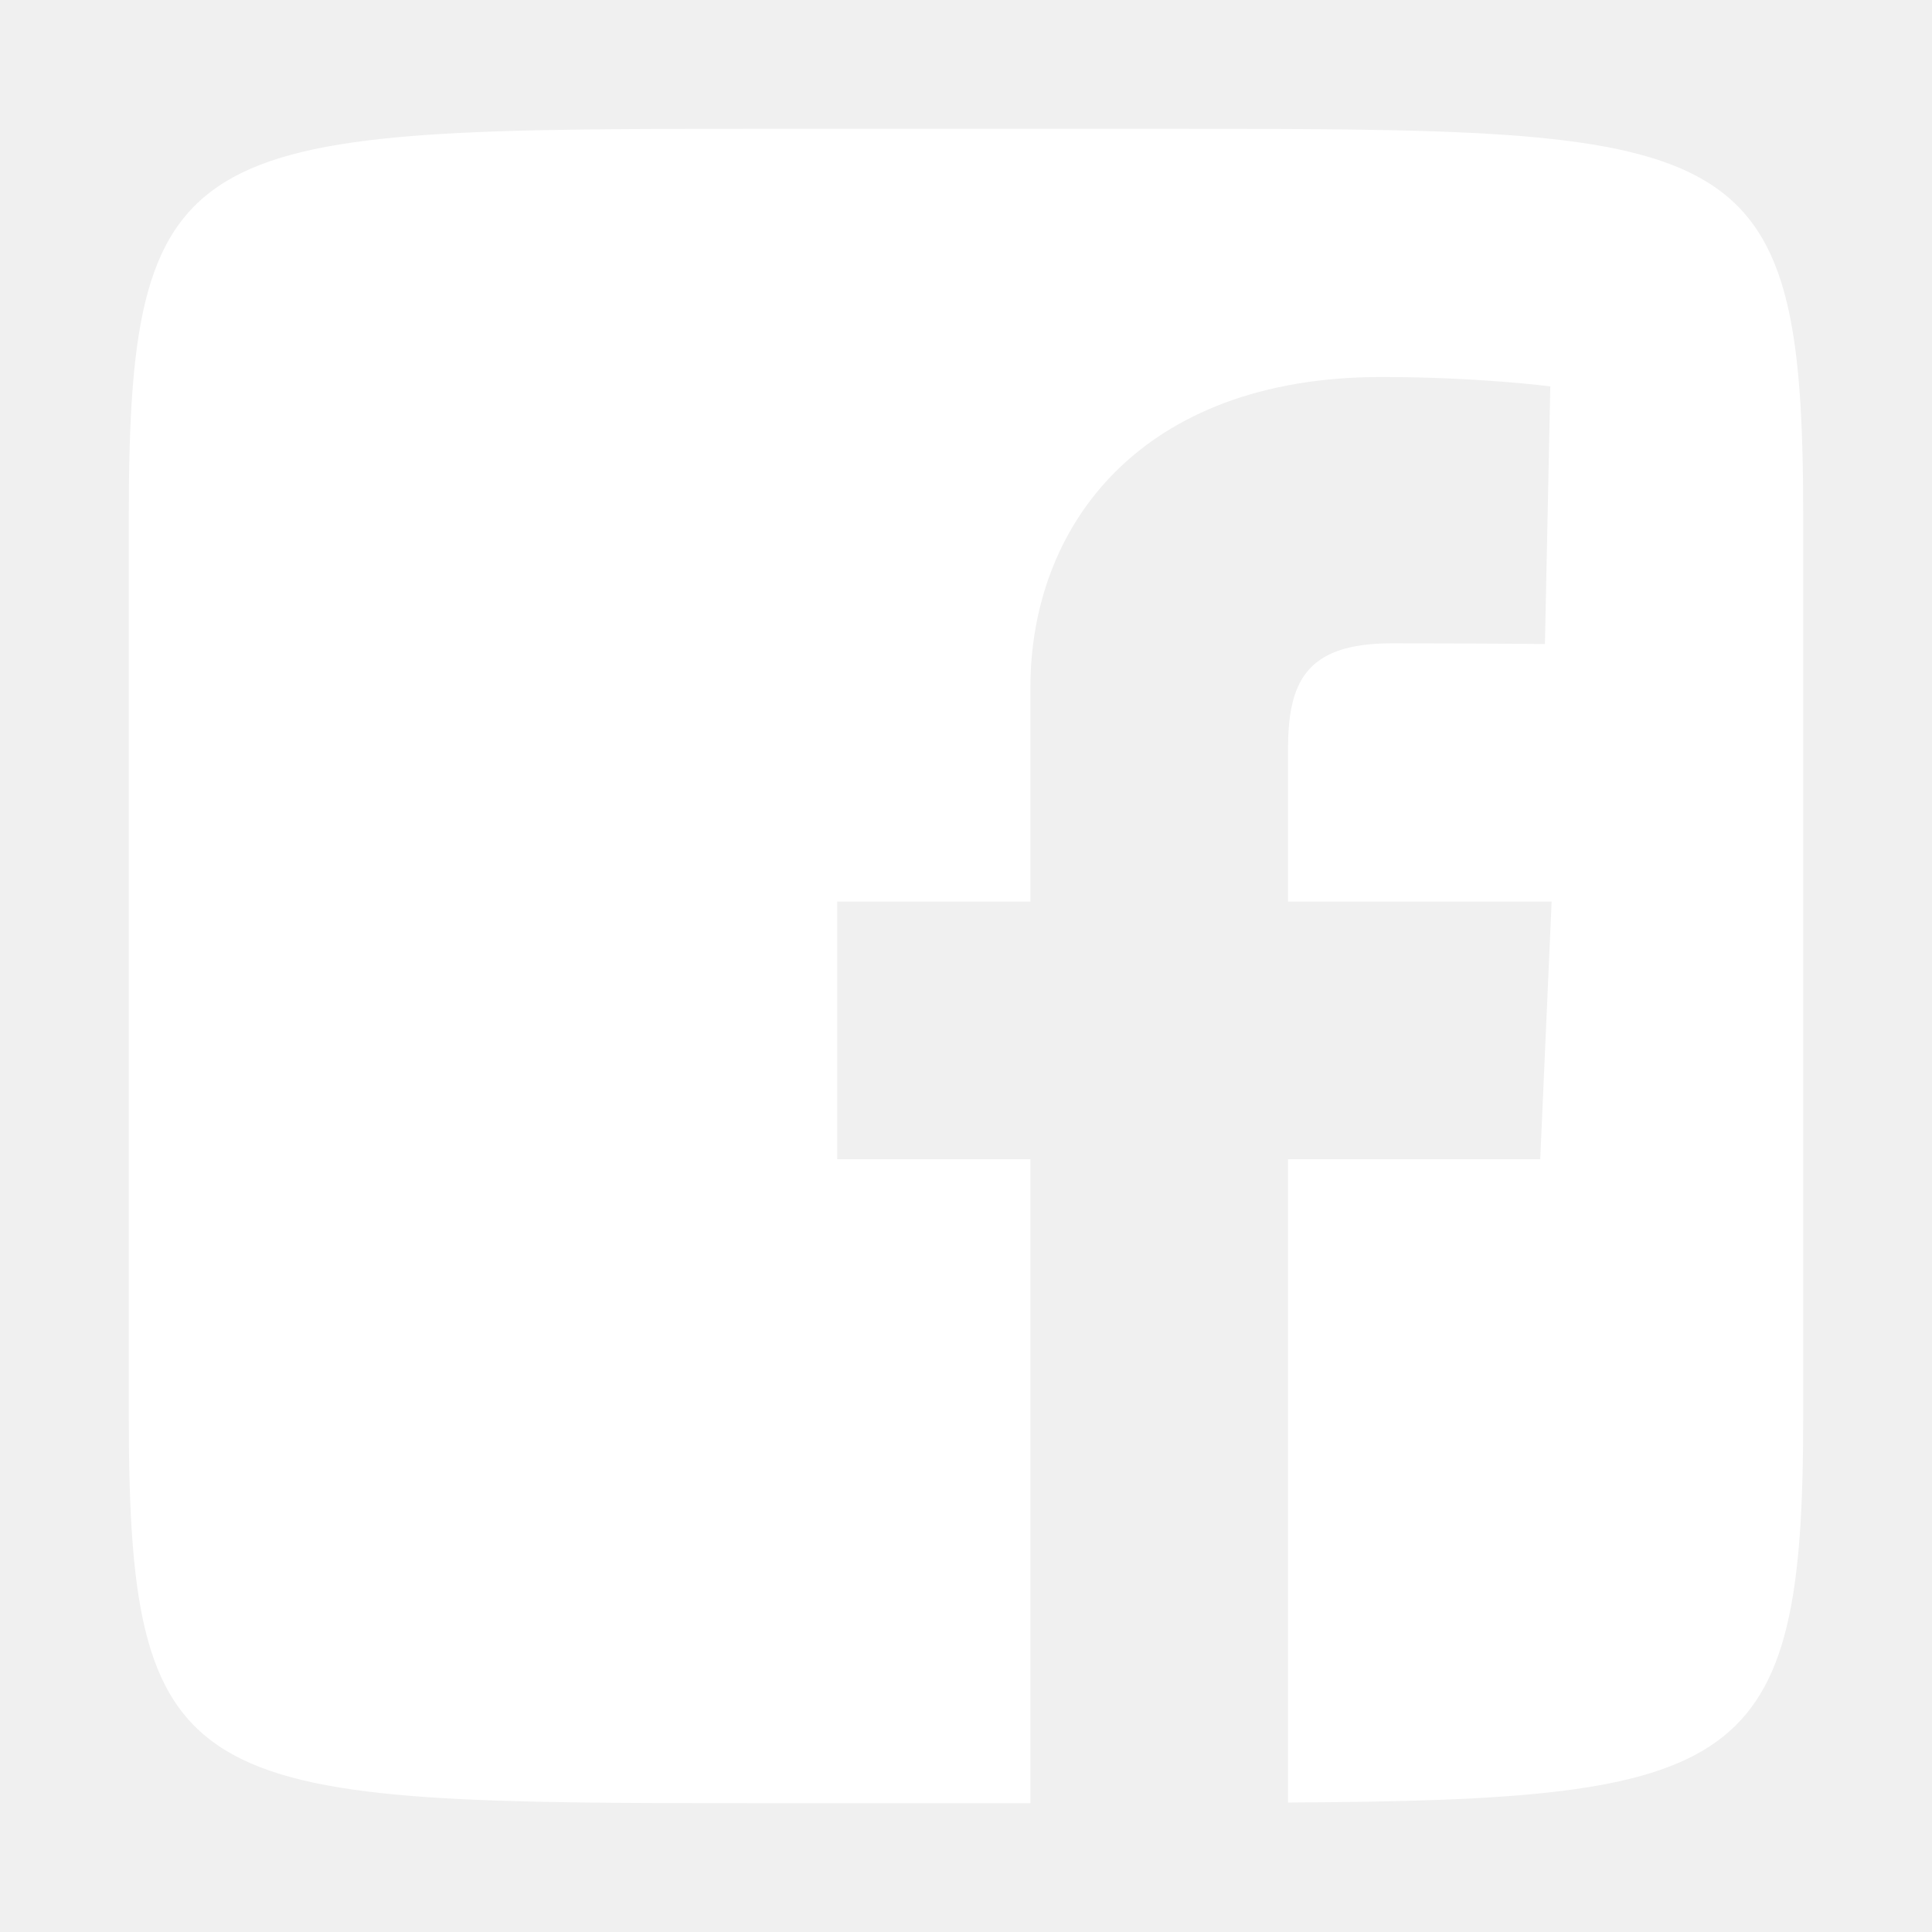
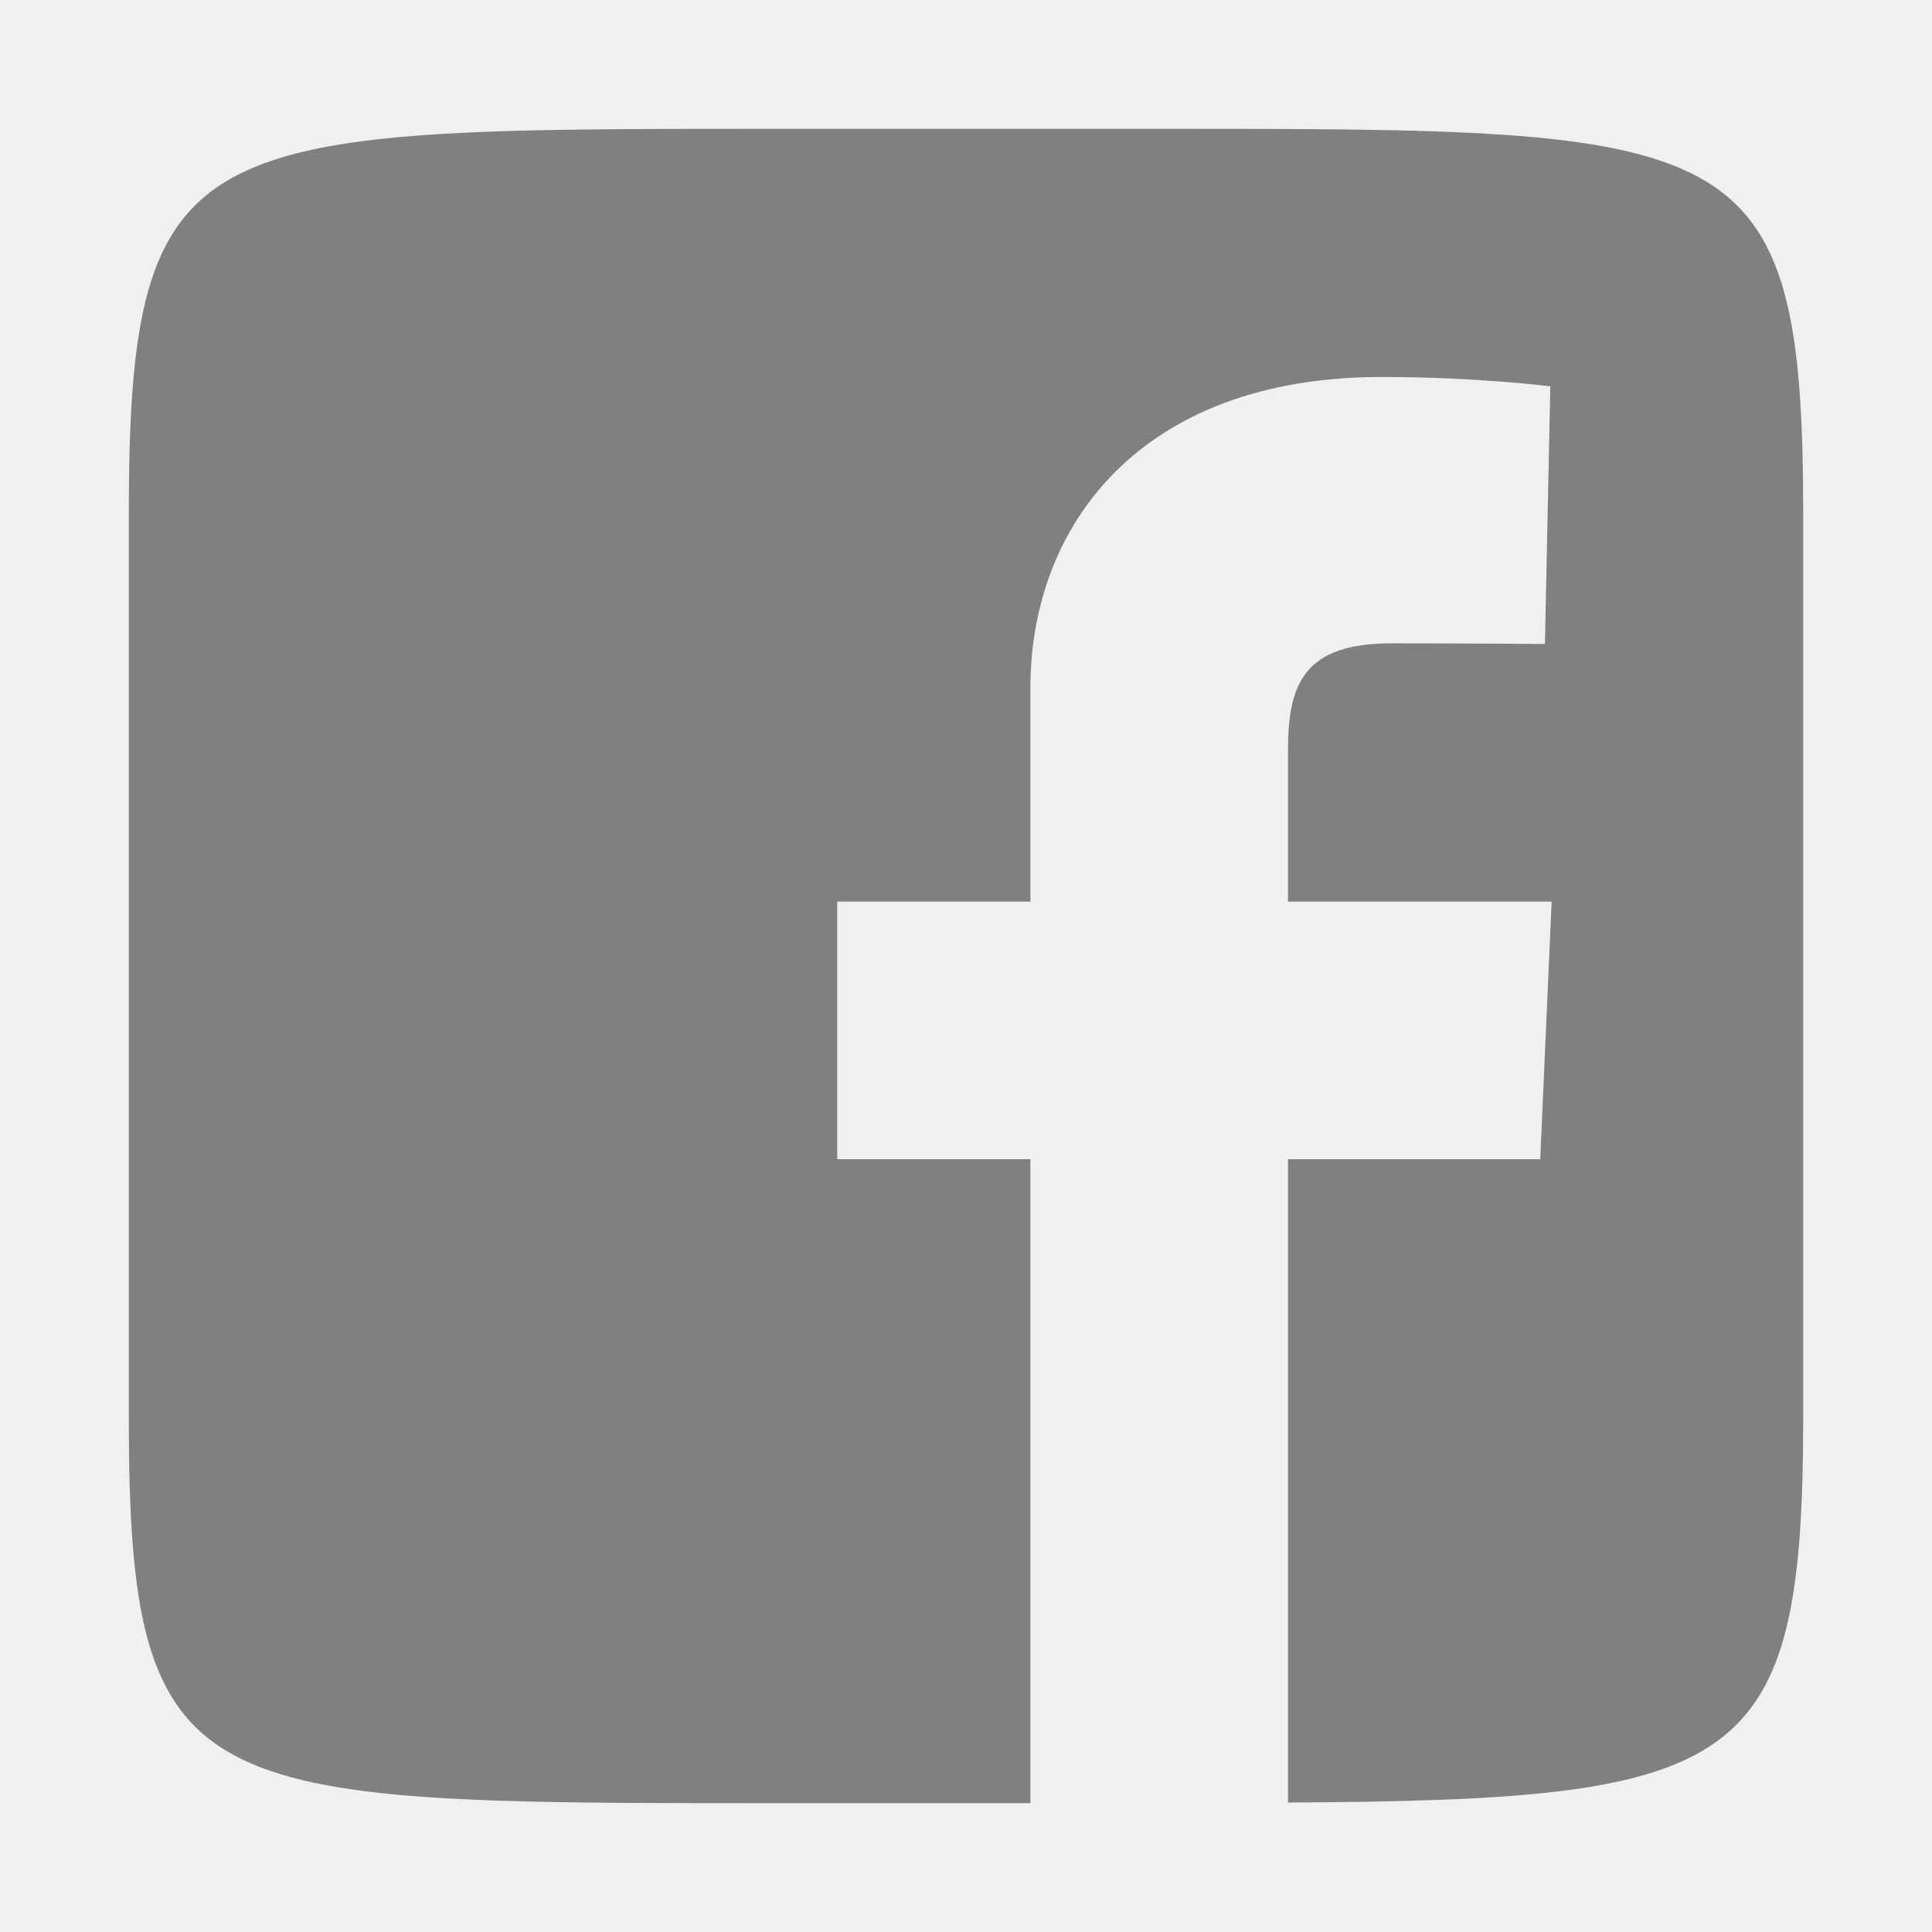
<svg xmlns="http://www.w3.org/2000/svg" width="90" height="90" id="svg3289" version="1.1">
  <defs id="defs3291" />
  <g id="layer1" transform="translate(0,-962.3621)">
    <g style="display:inline" transform="translate(-789,604.3622)" id="g4451">
      <g transform="matrix(1.875,0,0,1.875,249,-1435.179)" id="g4143">
        <rect style="opacity:0.212;fill:none;stroke:none" id="rect4145" width="48" height="48" x="288" y="152" transform="translate(0,804.3622)" />
      </g>
-       <path style="fill:#ffffff;fill-opacity:1;opacity:1" d="M 36 6 C 9 6 6 6 6 24 L 6 66 C 6 84 9 84 36 84 L 48 84 L 48 54 L 39 54 L 39 42 L 48 42 L 48 32.031 C 48 24.498 53.124 17.562 64.344 17.562 C 68.886 17.562 72.219 18 72.219 18 L 71.969 30 C 71.969 30 68.551 29.969 64.812 29.969 C 60.767 29.969 60 31.843 60 34.938 L 60 42 L 72.281 42 L 71.75 54 L 60 54 L 60 83.969 C 81.235 83.855 84 82.505 84 66 L 84 24 C 84 6 81 6 54 6 L 36 6 z " transform="translate(789,357.9999)" id="path2997" />
+       <path style="fill:#808080;fill-opacity:1;opacity:1" d="M 36 6 C 9 6 6 6 6 24 L 6 66 C 6 84 9 84 36 84 L 48 84 L 48 54 L 39 54 L 39 42 L 48 42 L 48 32.031 C 48 24.498 53.124 17.562 64.344 17.562 C 68.886 17.562 72.219 18 72.219 18 L 71.969 30 C 71.969 30 68.551 29.969 64.812 29.969 C 60.767 29.969 60 31.843 60 34.938 L 60 42 L 72.281 42 L 71.75 54 L 60 54 L 60 83.969 C 81.235 83.855 84 82.505 84 66 L 84 24 C 84 6 81 6 54 6 L 36 6 z " transform="translate(789,357.9999)" id="path2997" />
    </g>
  </g>
</svg>
